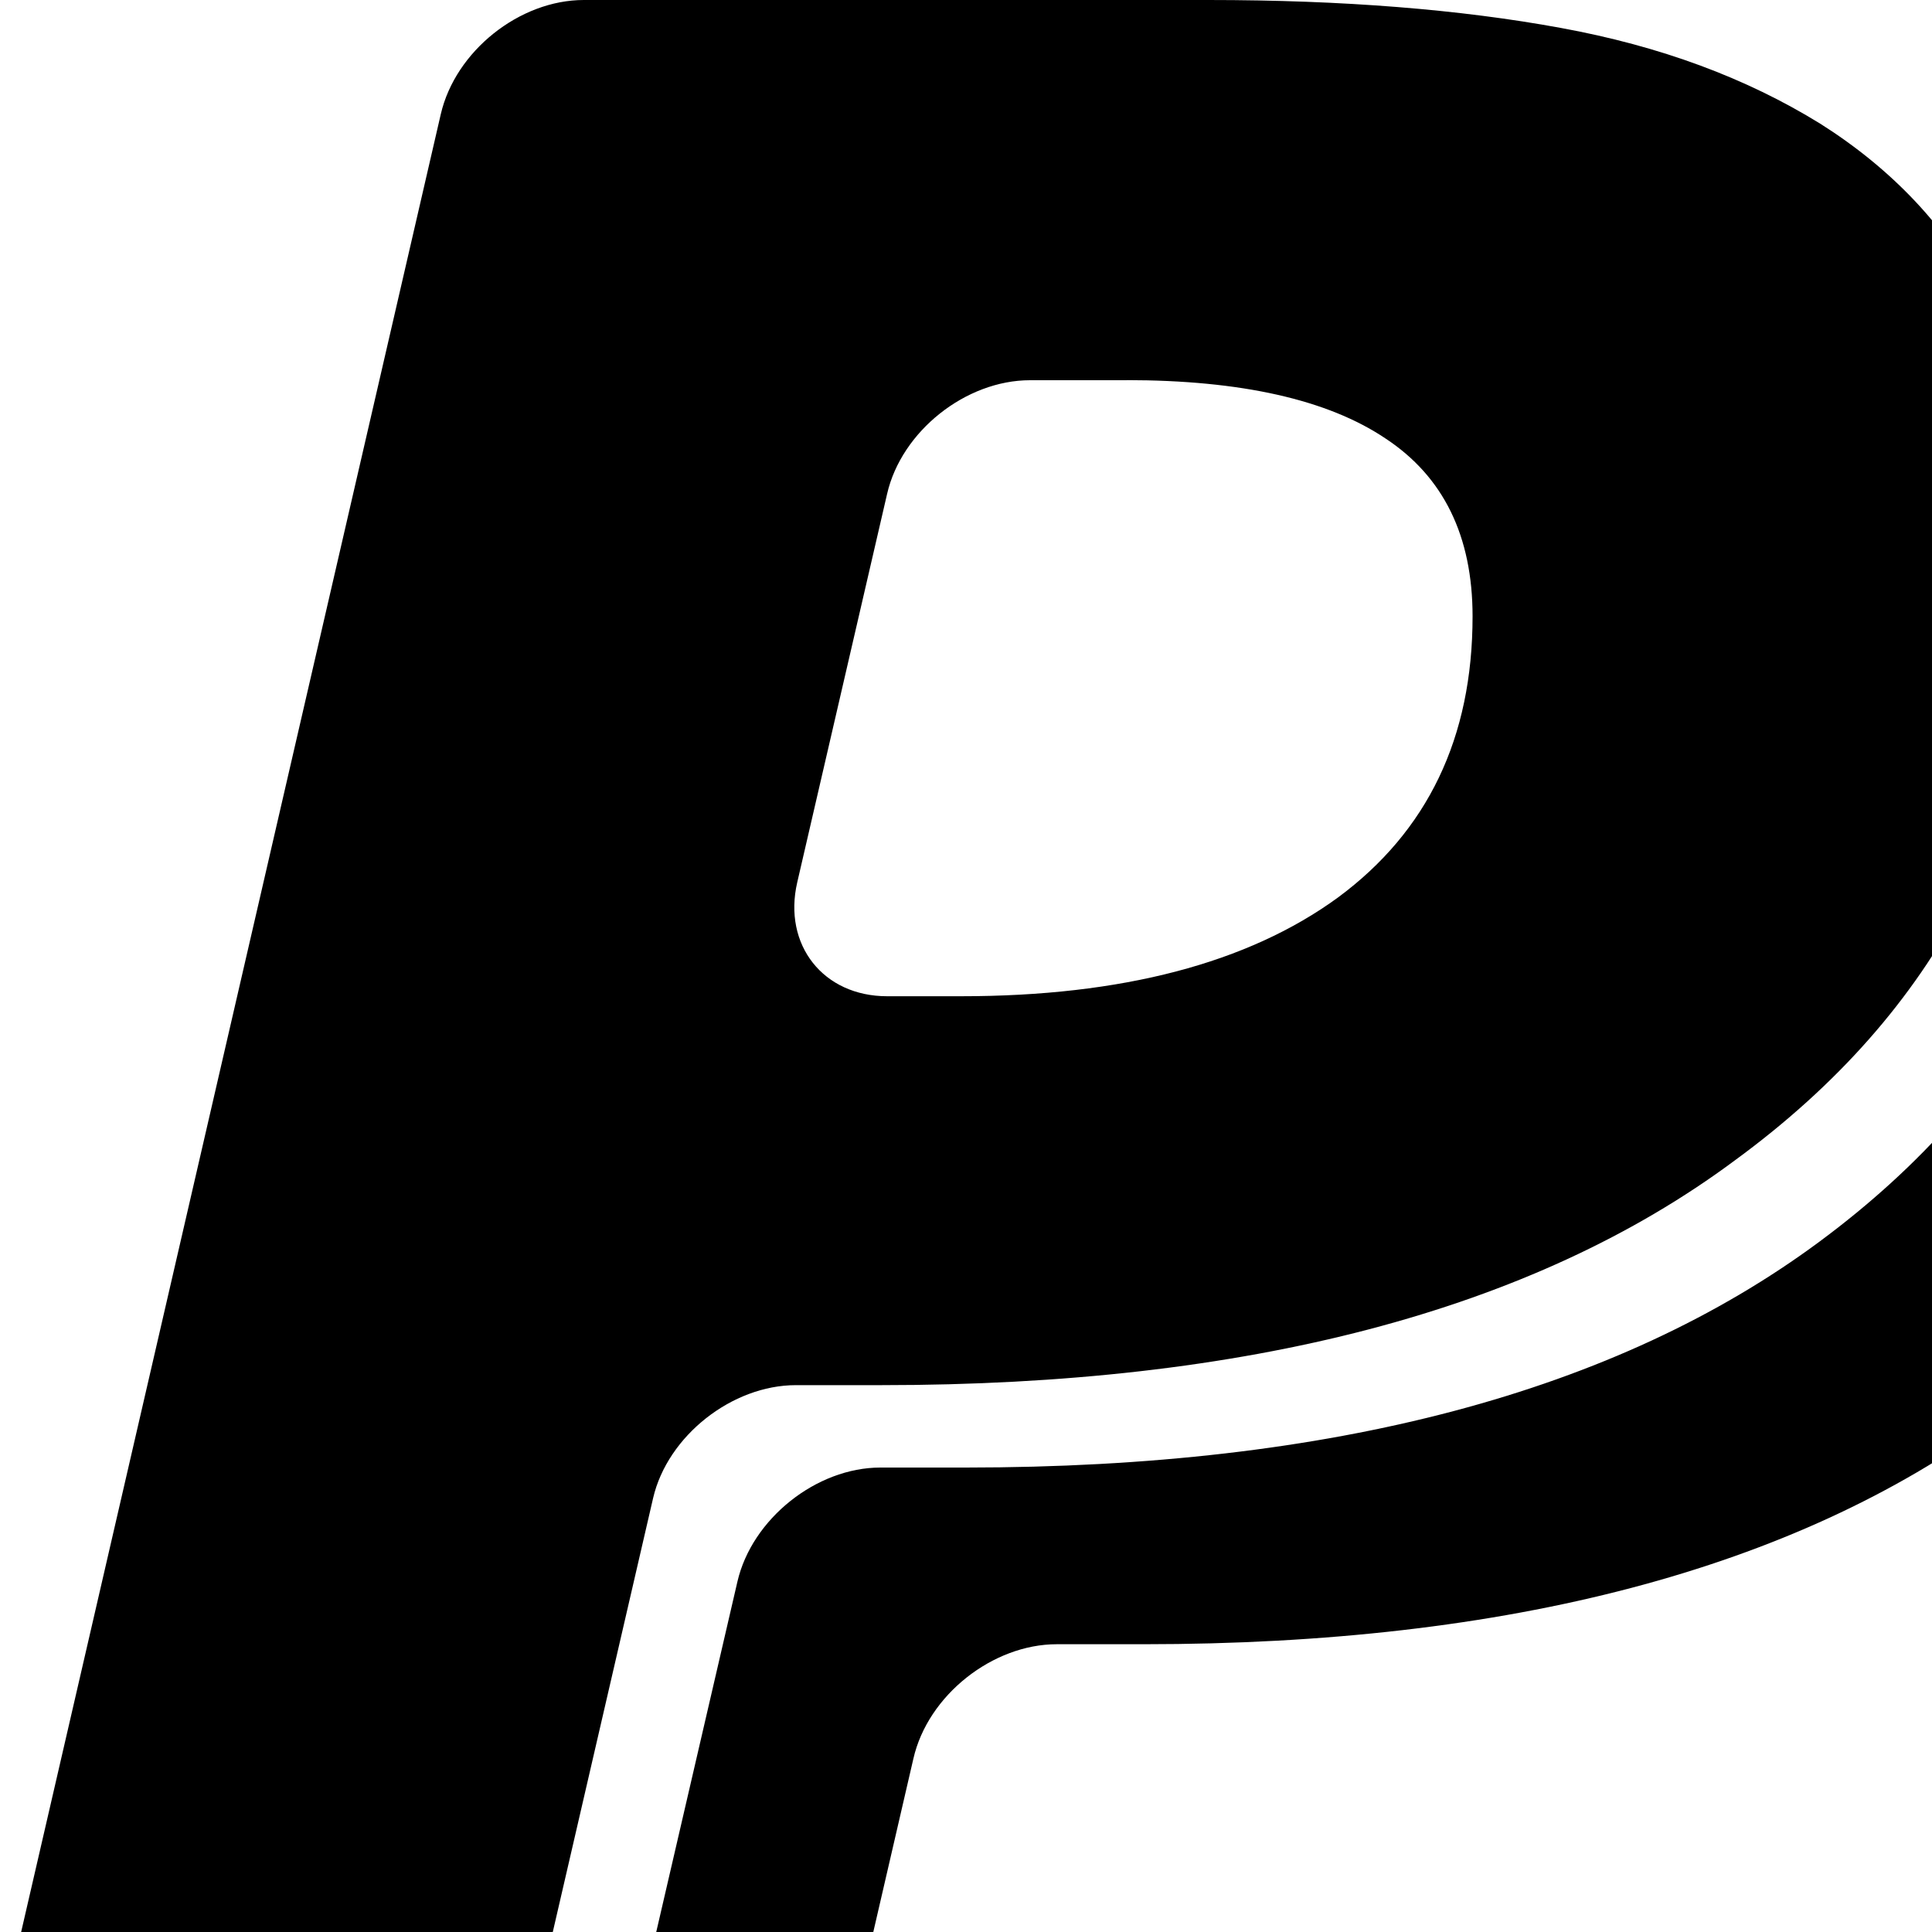
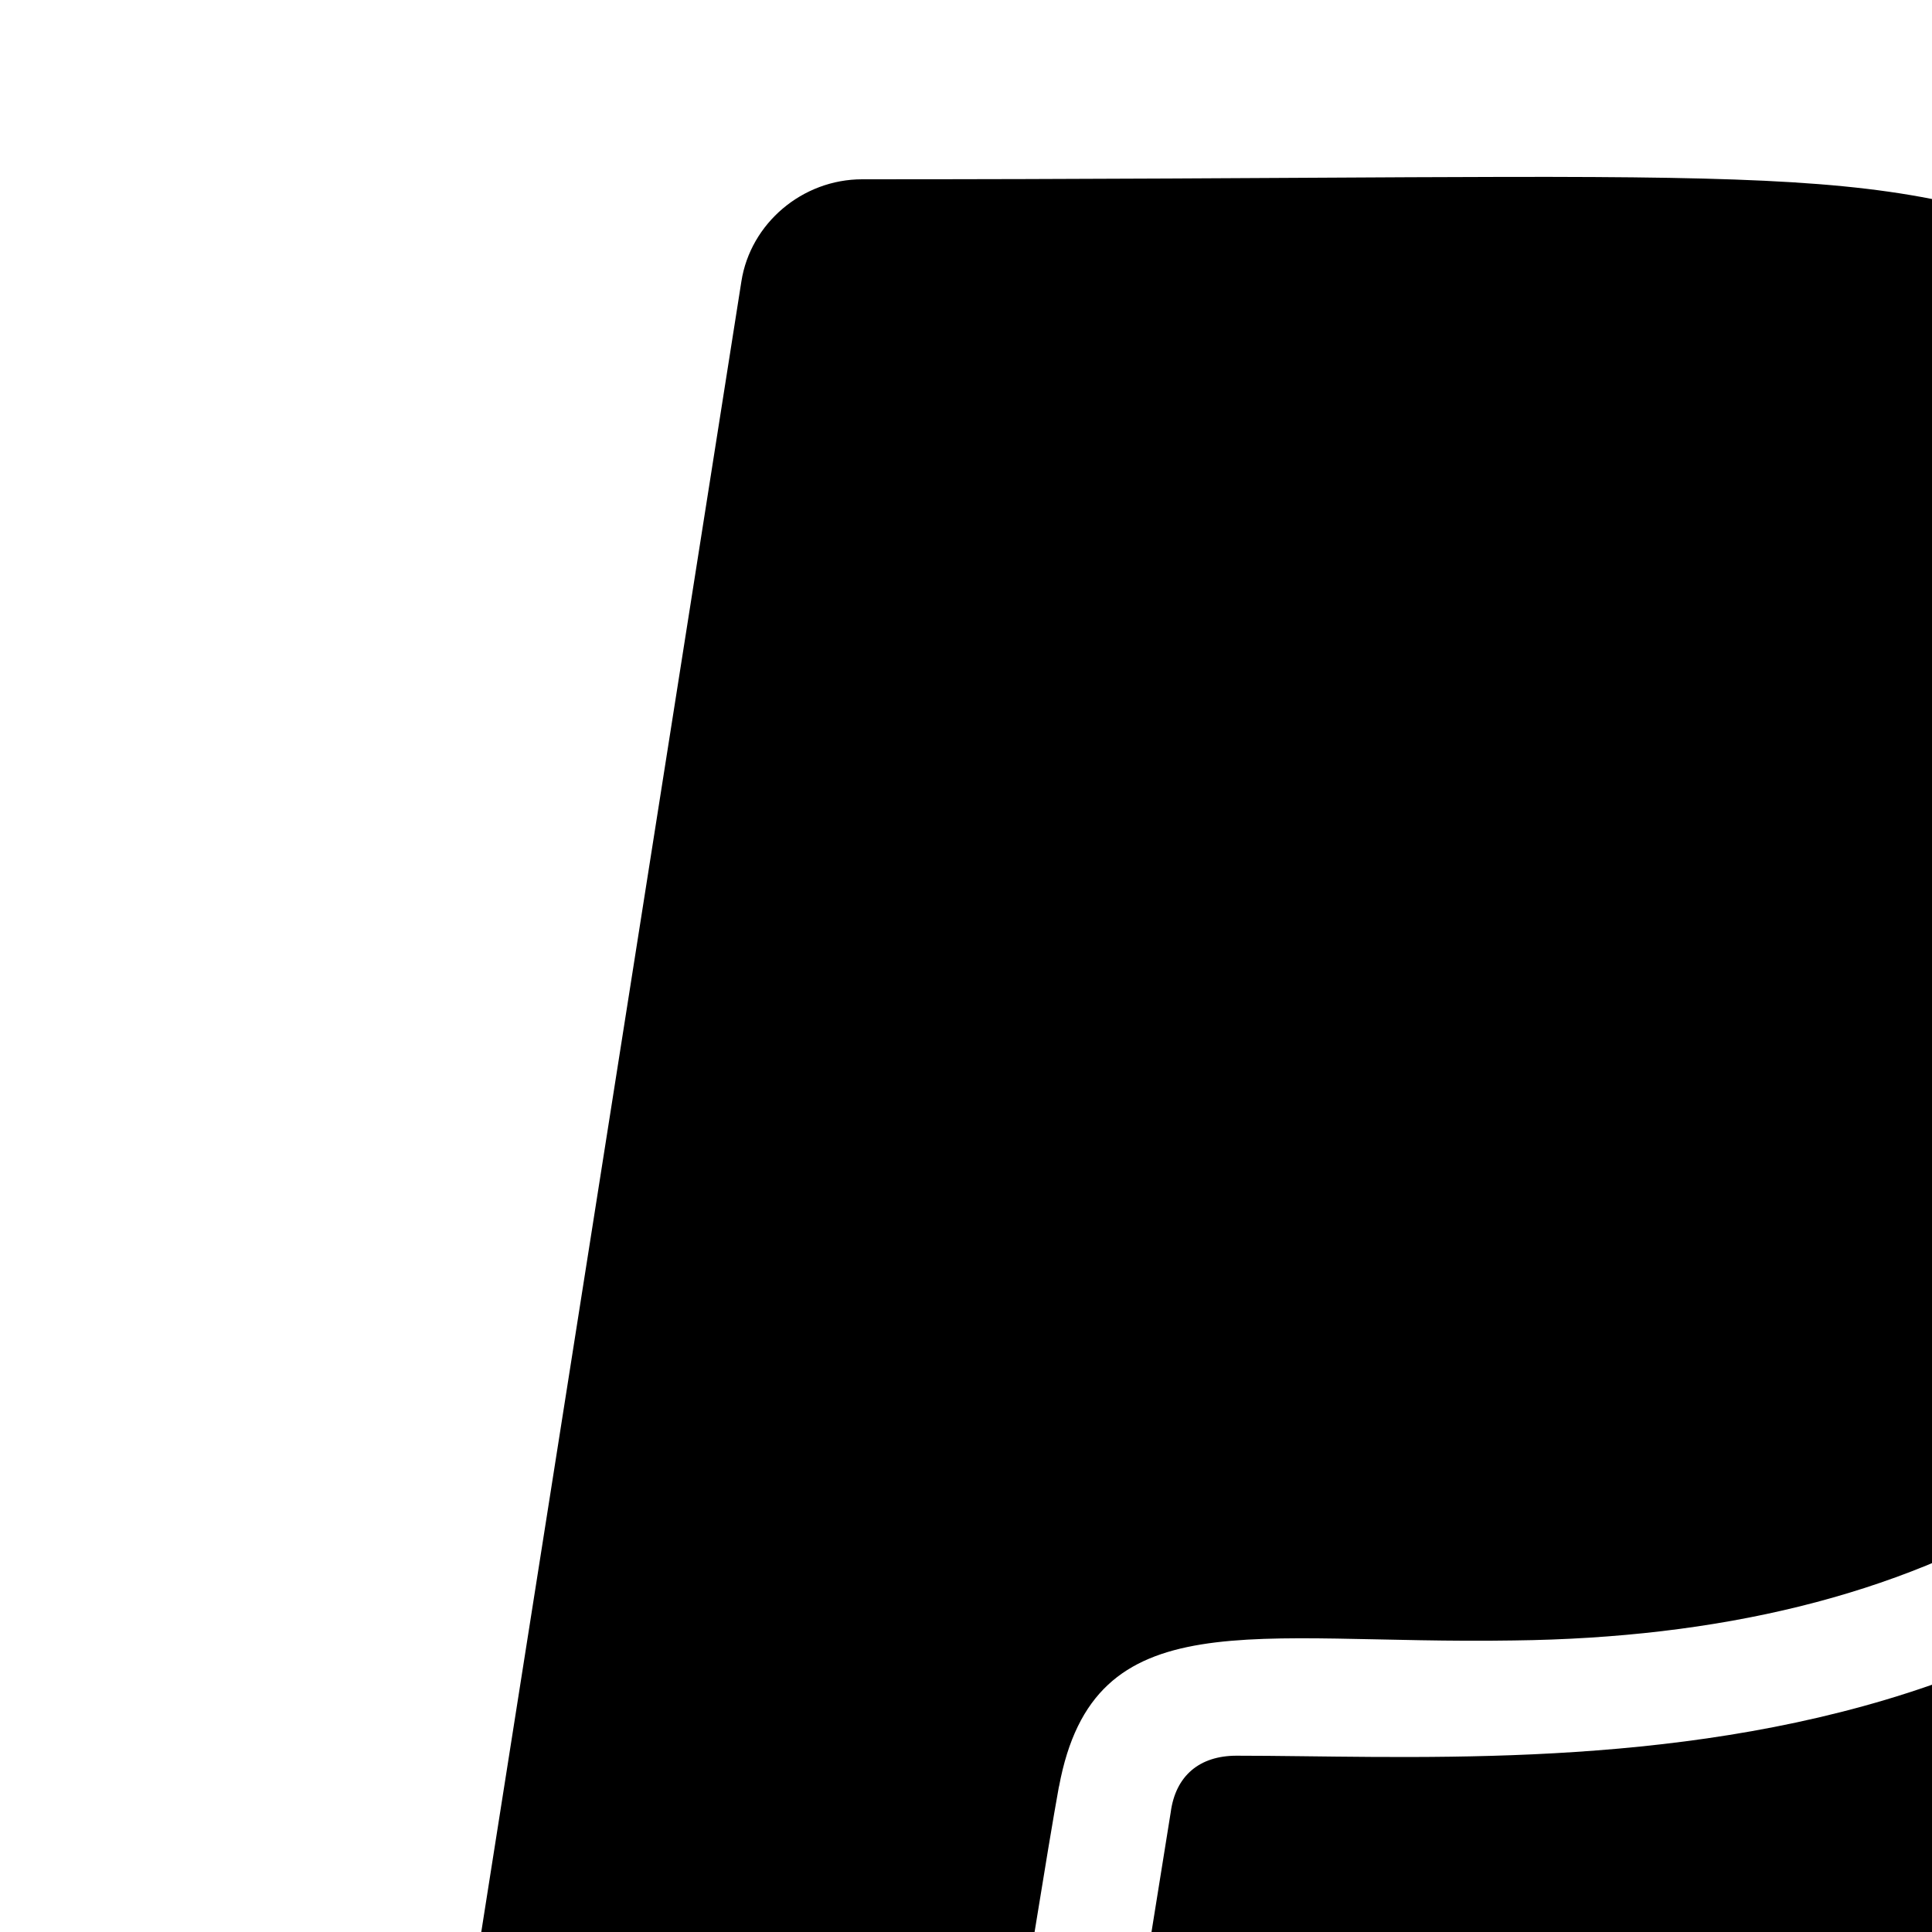
- <svg xmlns="http://www.w3.org/2000/svg" version="1.1" id="Paypal" x="0px" y="0px" viewBox="0 0 20 20" style="enable-background:new 0 0 20 20;" xml:space="preserve">
-   <path d="M6.908 24H3.804c-.664 0-1.086-.529-.936-1.18l.149-.674h2.071c.666 0 1.336-.533 1.482-1.182l1.064-4.592c.15-.648.816-1.18 1.48-1.18h.883c3.789 0 6.734-.779 8.84-2.34s3.16-3.6 3.16-6.135c0-1.125-.195-2.055-.588-2.789 0-.016-.016-.031-.016-.046l.135.075c.75.465 1.32 1.064 1.711 1.814.404.75.598 1.68.598 2.791 0 2.535-1.049 4.574-3.164 6.135-2.1 1.545-5.055 2.324-8.834 2.324h-.9c-.66 0-1.334.525-1.484 1.186L8.39 22.812c-.149.645-.81 1.17-1.47 1.17L6.908 24zm-2.677-2.695H1.126c-.663 0-1.084-.529-.936-1.18L4.563 1.182C4.714.529 5.378 0 6.044 0h6.465c1.395 0 2.609.098 3.648.289 1.035.189 1.92.519 2.684.99.736.465 1.322 1.072 1.697 1.818.389.748.584 1.68.584 2.797 0 2.535-1.051 4.574-3.164 6.119-2.1 1.561-5.056 2.326-8.836 2.326h-.883c-.66 0-1.328.524-1.478 1.169L5.7 20.097c-.149.646-.817 1.172-1.485 1.172l.016.036zm7.446-17.369h-1.014c-.666 0-1.332.529-1.48 1.178l-.93 4.02c-.15.648.27 1.179.93 1.179h.766c1.664 0 2.97-.343 3.9-1.021.929-.686 1.395-1.654 1.395-2.912 0-.83-.301-1.445-.9-1.84-.6-.404-1.5-.605-2.686-.605l.019.001z" />
+ <svg xmlns="http://www.w3.org/2000/svg" version="1.1" id="paypal" x="0px" y="0px" viewBox="0 0 20 20" enable-background="new 0 0 20 20;" xml:space="preserve">
+   <path d="M10.962 18.494c-0.219 1.2-1.087 6.794-1.344 8.375-0.019 0.113-0.063 0.156-0.188 0.156h-4.662c-0.475 0-0.819-0.412-0.756-0.869l3.663-23.244c0.094-0.6 0.631-1.056    1.25-1.056 9.519 0 10.319-0.231 12.75 0.713 3.756 1.456 4.1 4.969 2.75 8.769-1.344 3.913-4.531 5.594-8.756 5.644-2.712 0.044-4.344-0.438-4.706 1.512zM26.319 9.5   c-0.113-0.081-0.156-0.113-0.188 0.081-0.125 0.712-0.319 1.406-0.55 2.1-2.494 7.113-9.406 6.494-12.781 6.494-0.381 0-0.631 0.206-0.681 0.587-1.412 8.775-1.694 10.606-1.694    10.606-0.063 0.444 0.219 0.806 0.662 0.806h3.969c0.538 0 0.981-0.394 1.088-0.931 0.044-0.337-0.069 0.381 0.9-5.706 0.288-1.375 0.894-1.231 1.831-1.231 4.438 0 7.9-1.8     8.931-7.019 0.406-2.175 0.288-4.463-1.487-5.788z" />
</svg>
